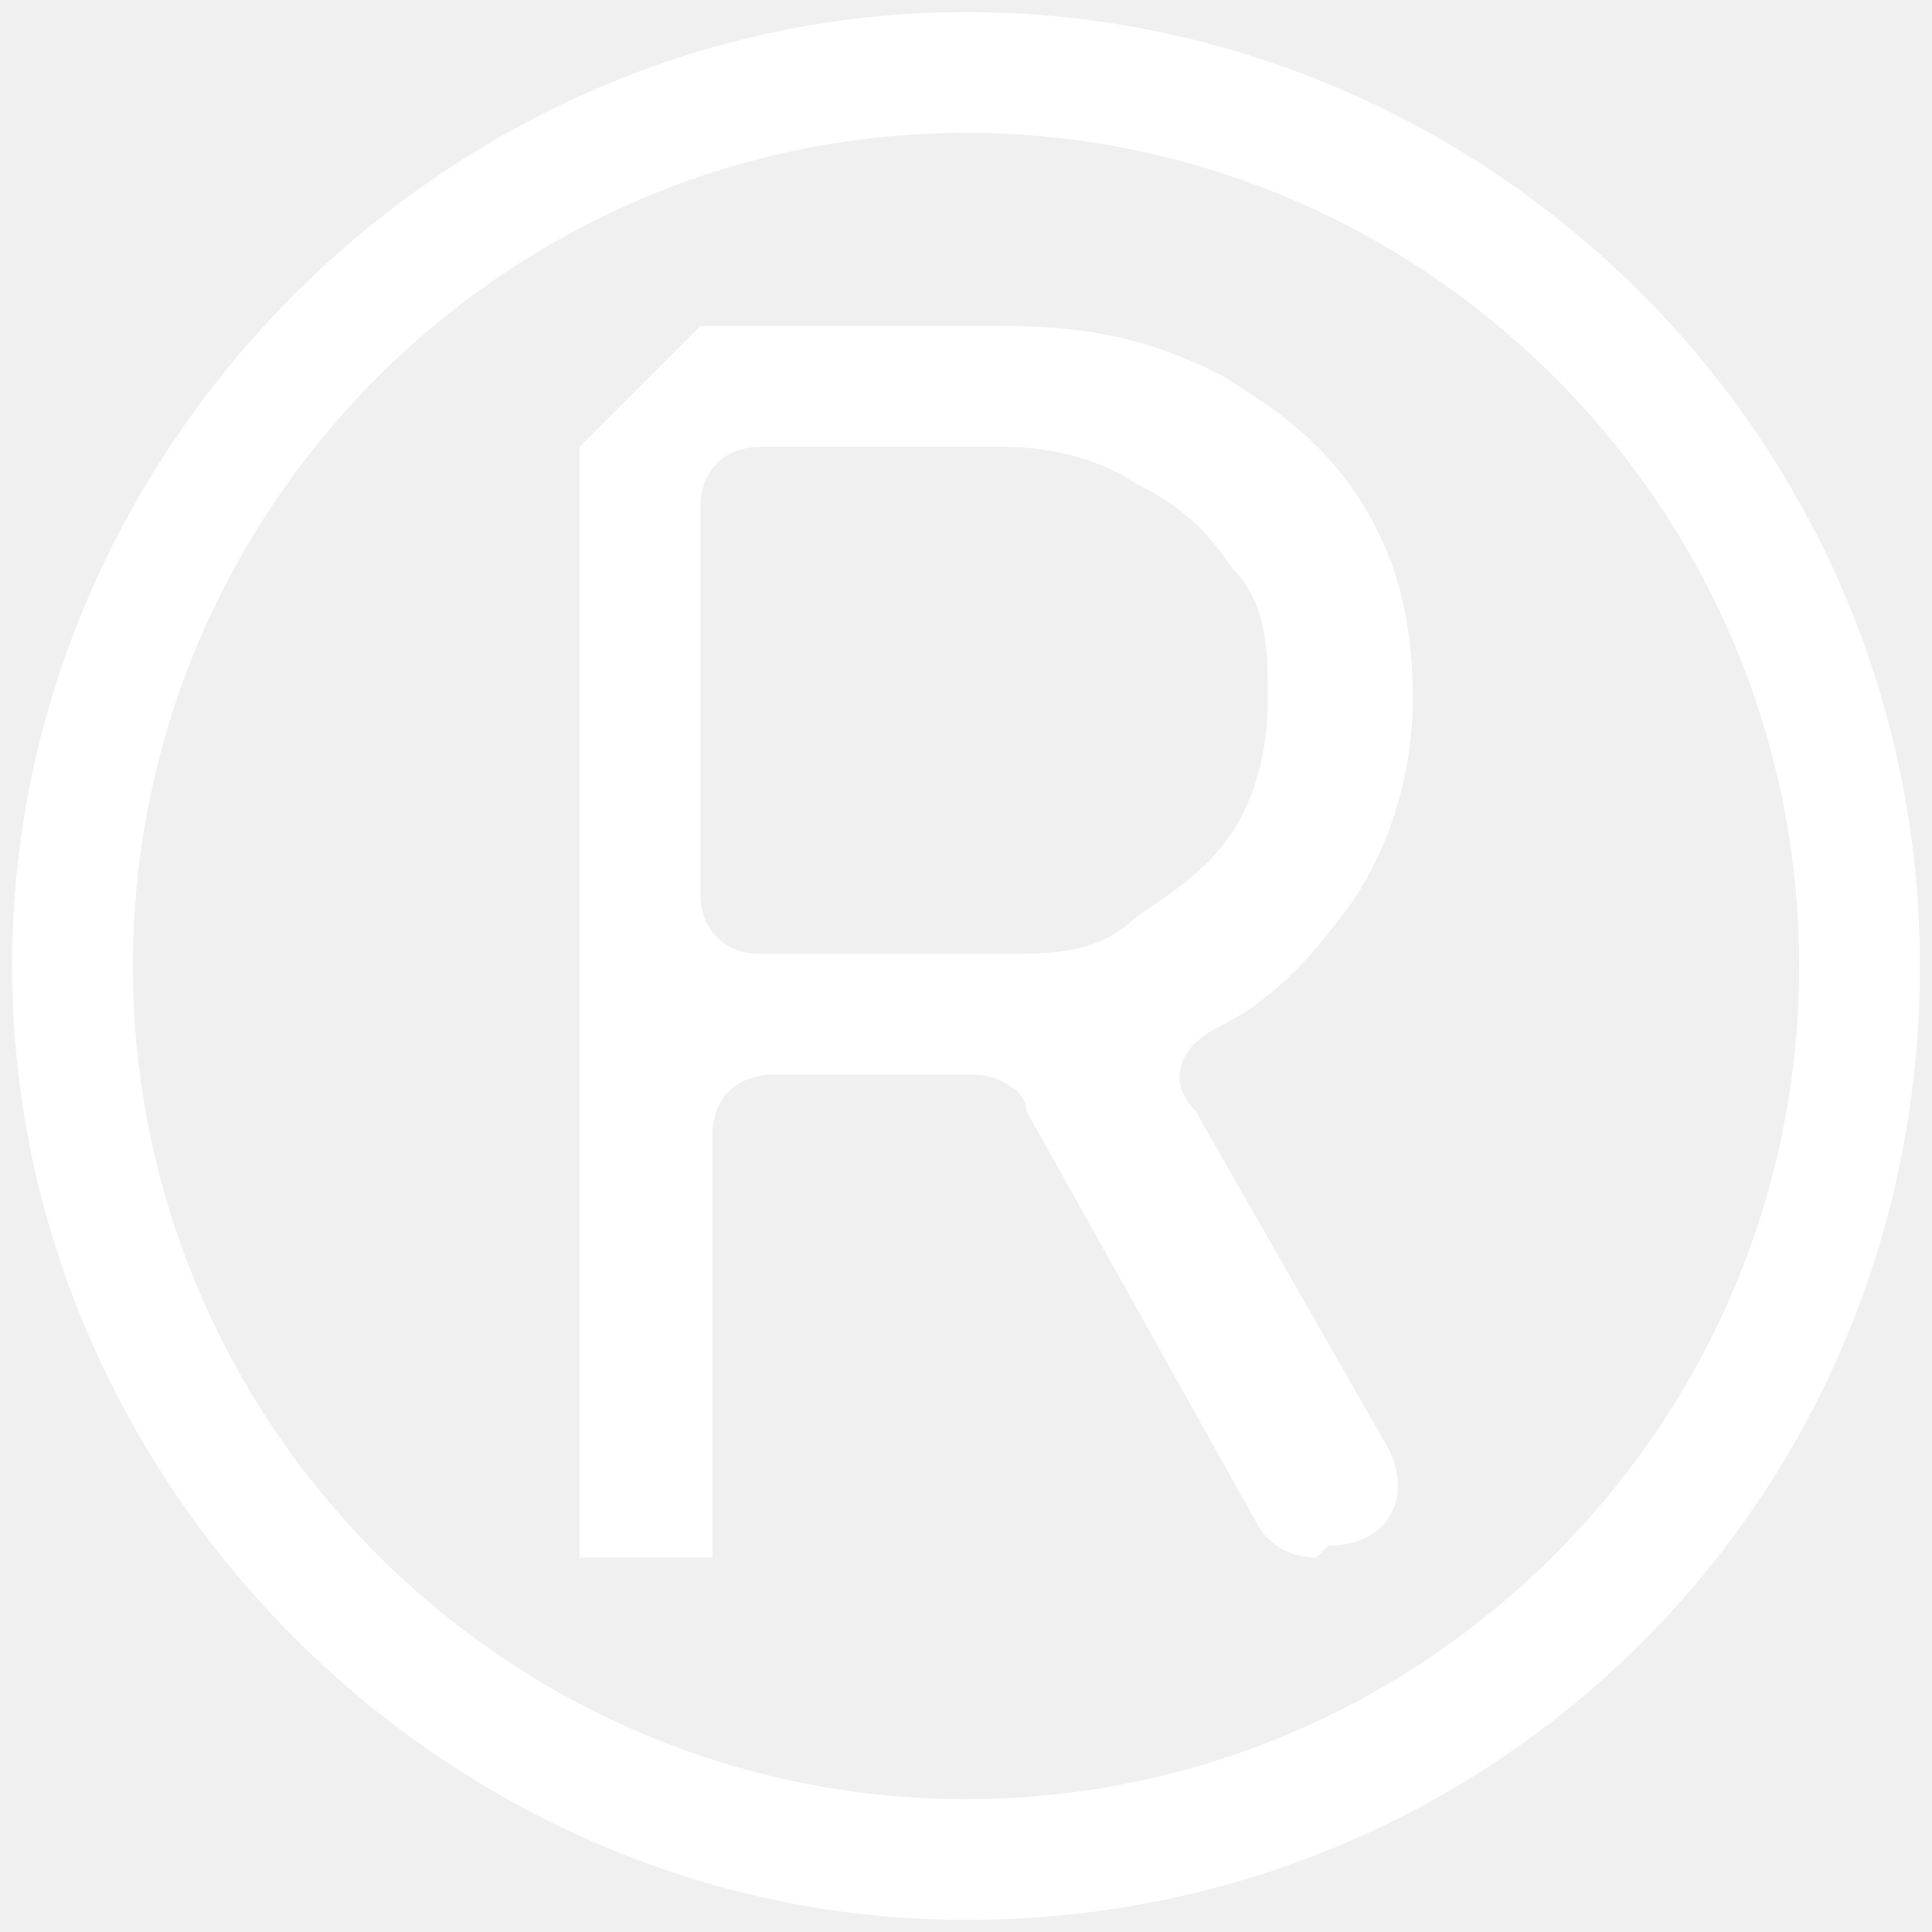
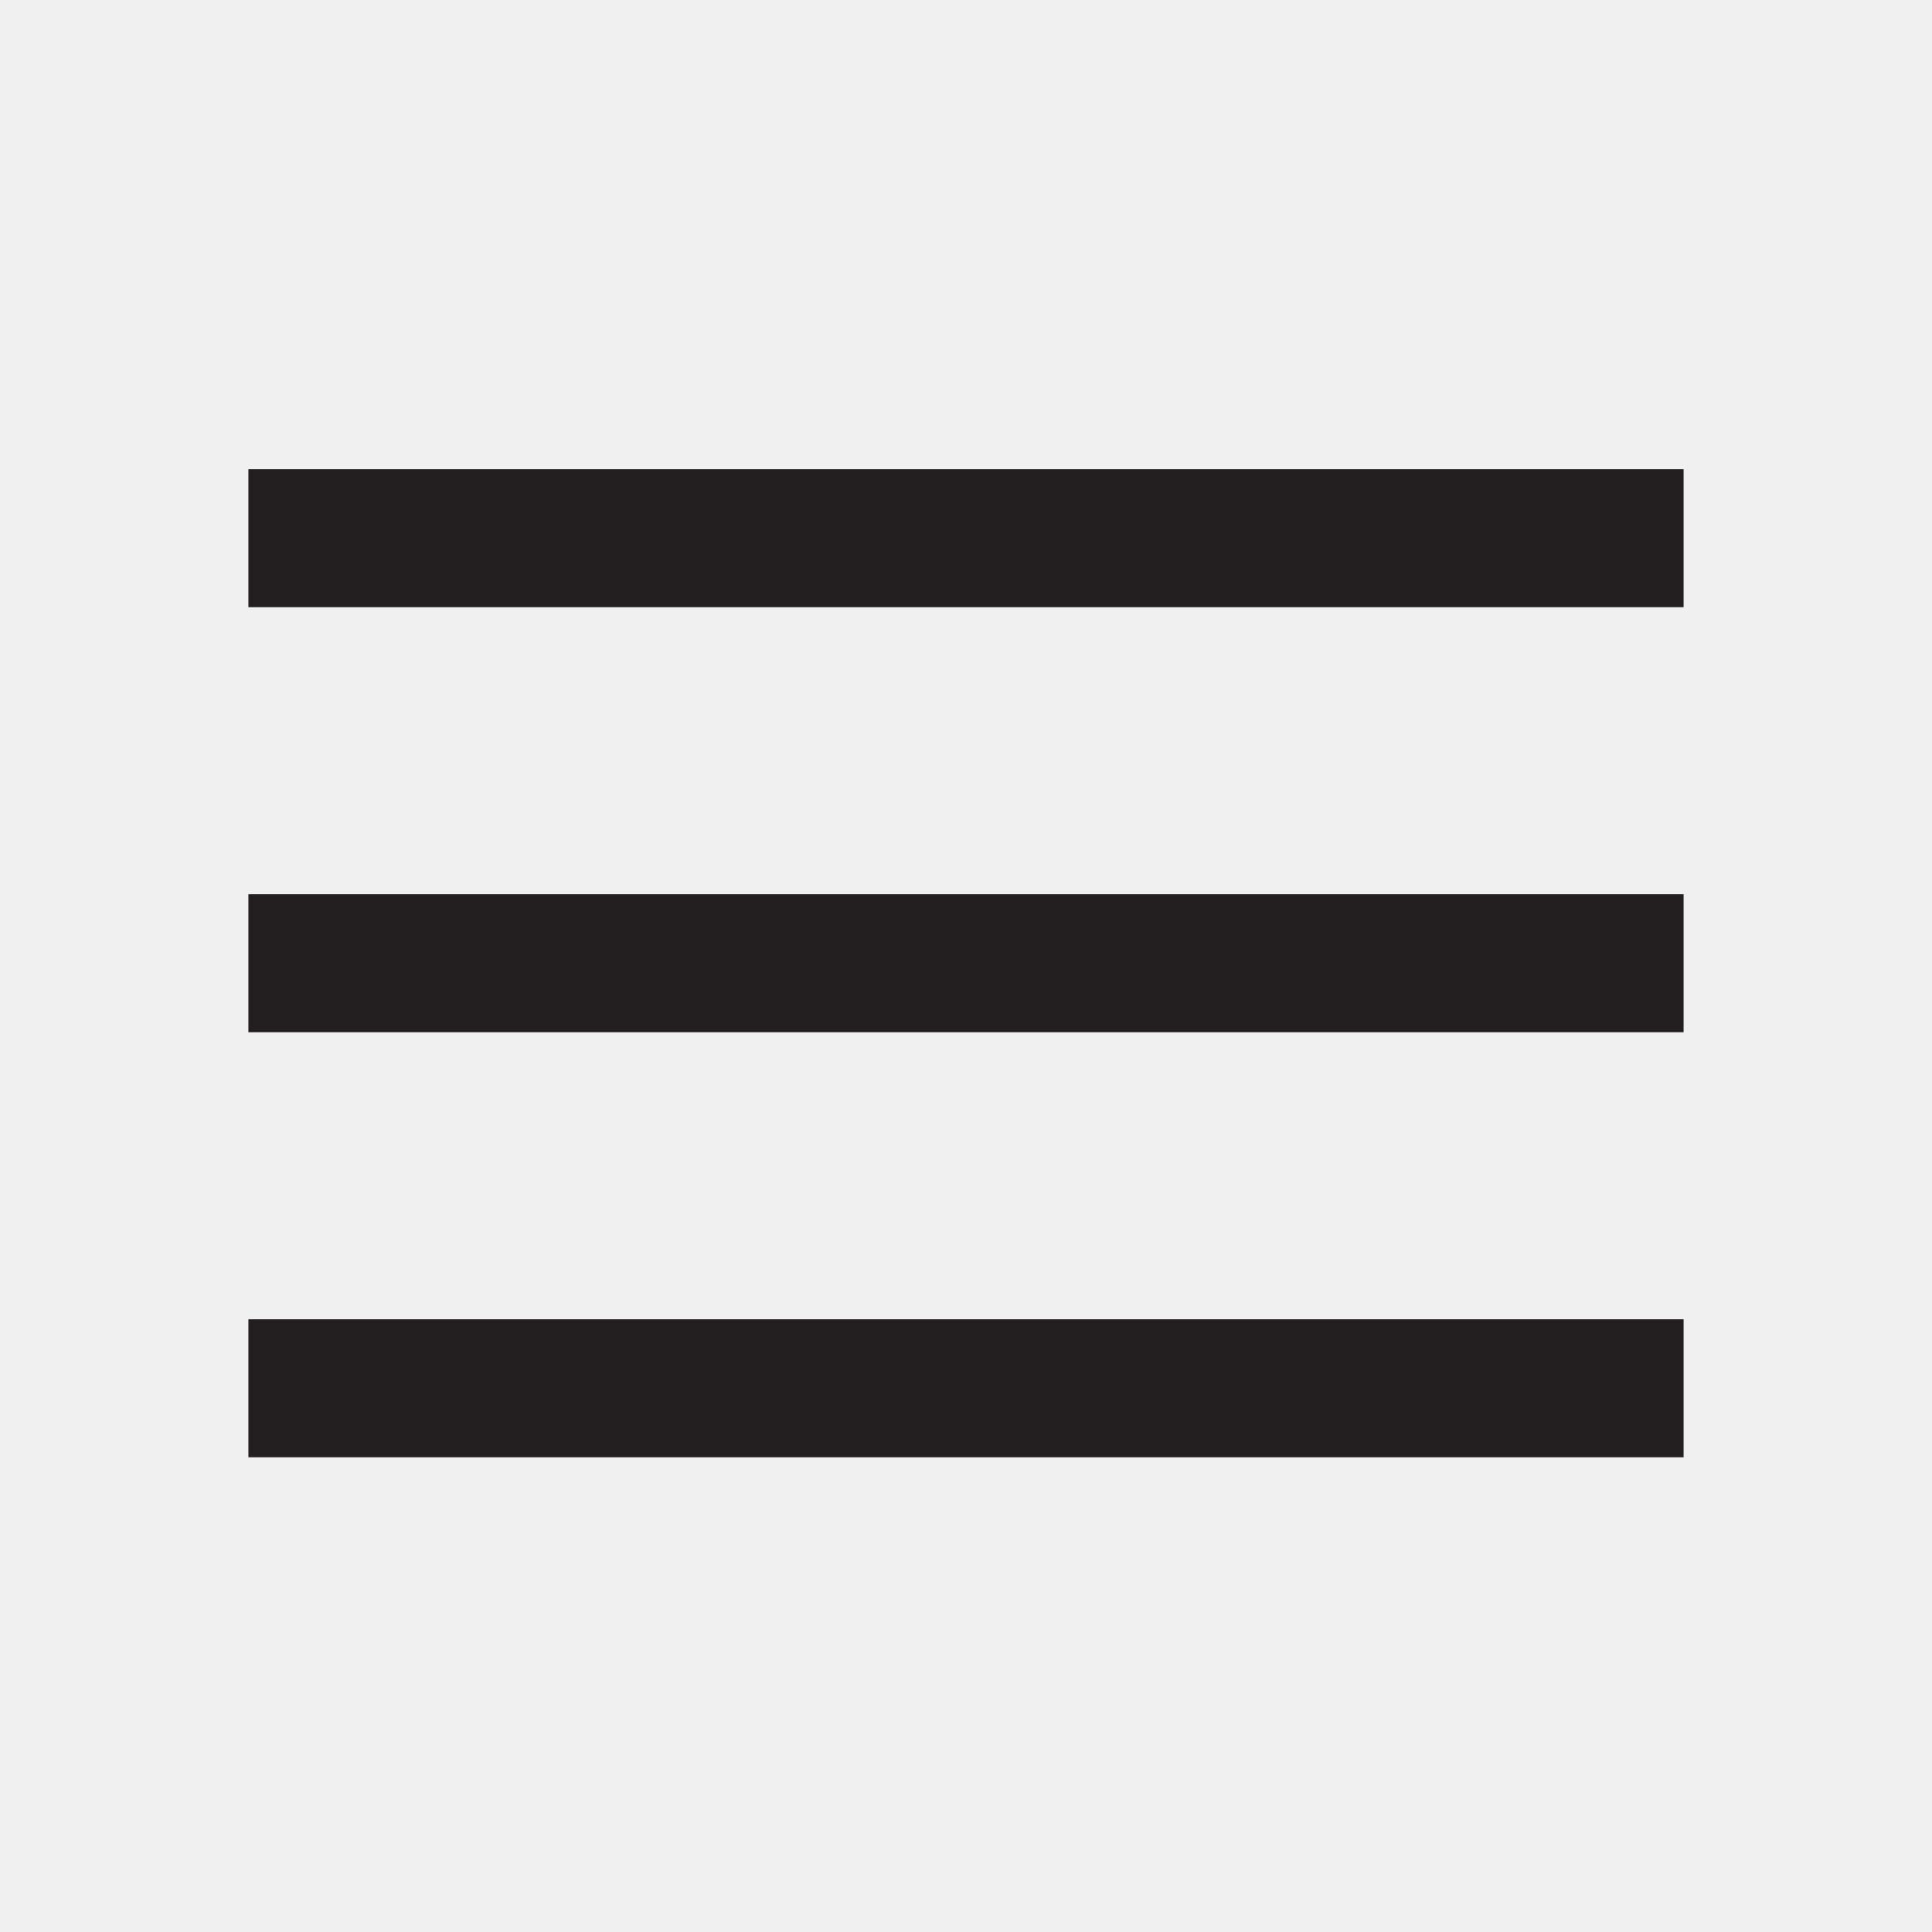
- <svg xmlns="http://www.w3.org/2000/svg" id="Layer_1" version="1.1" viewBox="0 0 16 16">
+ <svg xmlns="http://www.w3.org/2000/svg" id="Layer_1" version="1.1" viewBox="0 0 35 35">
  <defs>
    <style>
      .st0 {
+         fill: none;
+       }
+ 
+       .st1 {
+         fill: #231f20;
+       }
+ 
+       .st2 {
        fill: #fff;
      }
    </style>
  </defs>
-   <path class="st0" d="M10.9,12.9h0c-.2,0-.4-.1-.5-.3l-1.9-3.4c0-.2-.3-.3-.4-.3h-1.7c-.3,0-.5.2-.5.5v3.5s-1.1,0-1.1,0V3.7c.4-.4.6-.6,1-1h2.5c.7,0,1.2.1,1.8.4.5.3.9.6,1.2,1.1.3.5.4,1,.4,1.6s-.2,1.3-.6,1.8c-.3.4-.6.7-1,.9s-.4.5-.2.7l1.6,2.8c.2.4,0,.8-.5.8ZM8.3,7.9c.4,0,.8,0,1.1-.3.3-.2.6-.4.8-.7.2-.3.3-.7.3-1.1s0-.8-.3-1.1c-.2-.3-.4-.5-.8-.7-.3-.2-.7-.3-1.1-.3h-2c-.3,0-.5.2-.5.5v3.2c0,.3.2.5.5.5h2Z" />
-   <path class="st0" d="M8,15.9C3.7,15.9.1,12.3.1,8S3.7.1,8,.1s7.9,3.5,7.9,7.9-3.5,7.9-7.9,7.9ZM8,1.1c-3.8,0-6.9,3.1-6.9,6.9s3.1,6.9,6.9,6.9,6.9-3.1,6.9-6.9S11.8,1.1,8,1.1Z" />
+   <rect class="st0" width="35" height="35" />
+   <path class="st2" d="M69.9,33.7h0c-.2,0-.4-.1-.5-.3l-1.9-3.4c0-.2-.3-.3-.4-.3h-1.7c-.3,0-.5.2-.5.5v3.5s-1.1,0-1.1,0v-9.1c.4-.4.6-.6,1-1h2.5c.7,0,1.2.1,1.8.4.5.3.9.6,1.2,1.1.3.5.4,1,.4,1.6s-.2,1.3-.6,1.8c-.3.4-.6.7-1,.9s-.4.5-.2.7l1.6,2.8c.2.4,0,.8-.5.8ZM67.3,28.7c.4,0,.8,0,1.1-.3.3-.2.6-.4.8-.7.2-.3.3-.7.3-1.1s0-.8-.3-1.1c-.2-.3-.4-.5-.8-.7-.3-.2-.7-.3-1.1-.3h-2c-.3,0-.5.2-.5.5v3.2c0,.3.2.5.5.5h2Z" />
+   <path class="st2" d="M67,36.7c-4.3,0-7.9-3.5-7.9-7.9s3.5-7.9,7.9-7.9,7.9,3.5,7.9,7.9-3.5,7.9-7.9,7.9ZM67,22c-3.8,0-6.9,3.1-6.9,6.9s3.1,6.9,6.9,6.9,6.9-3.1,6.9-6.9-3.1-6.9-6.9-6.9Z" />
+   <rect class="st1" x="4.5" y="16.2" width="26" height="2.5" />
+   <rect class="st1" x="4.5" y="8.5" width="26" height="2.5" />
+   <rect class="st1" x="4.5" y="23.9" width="26" height="2.5" />
</svg>
